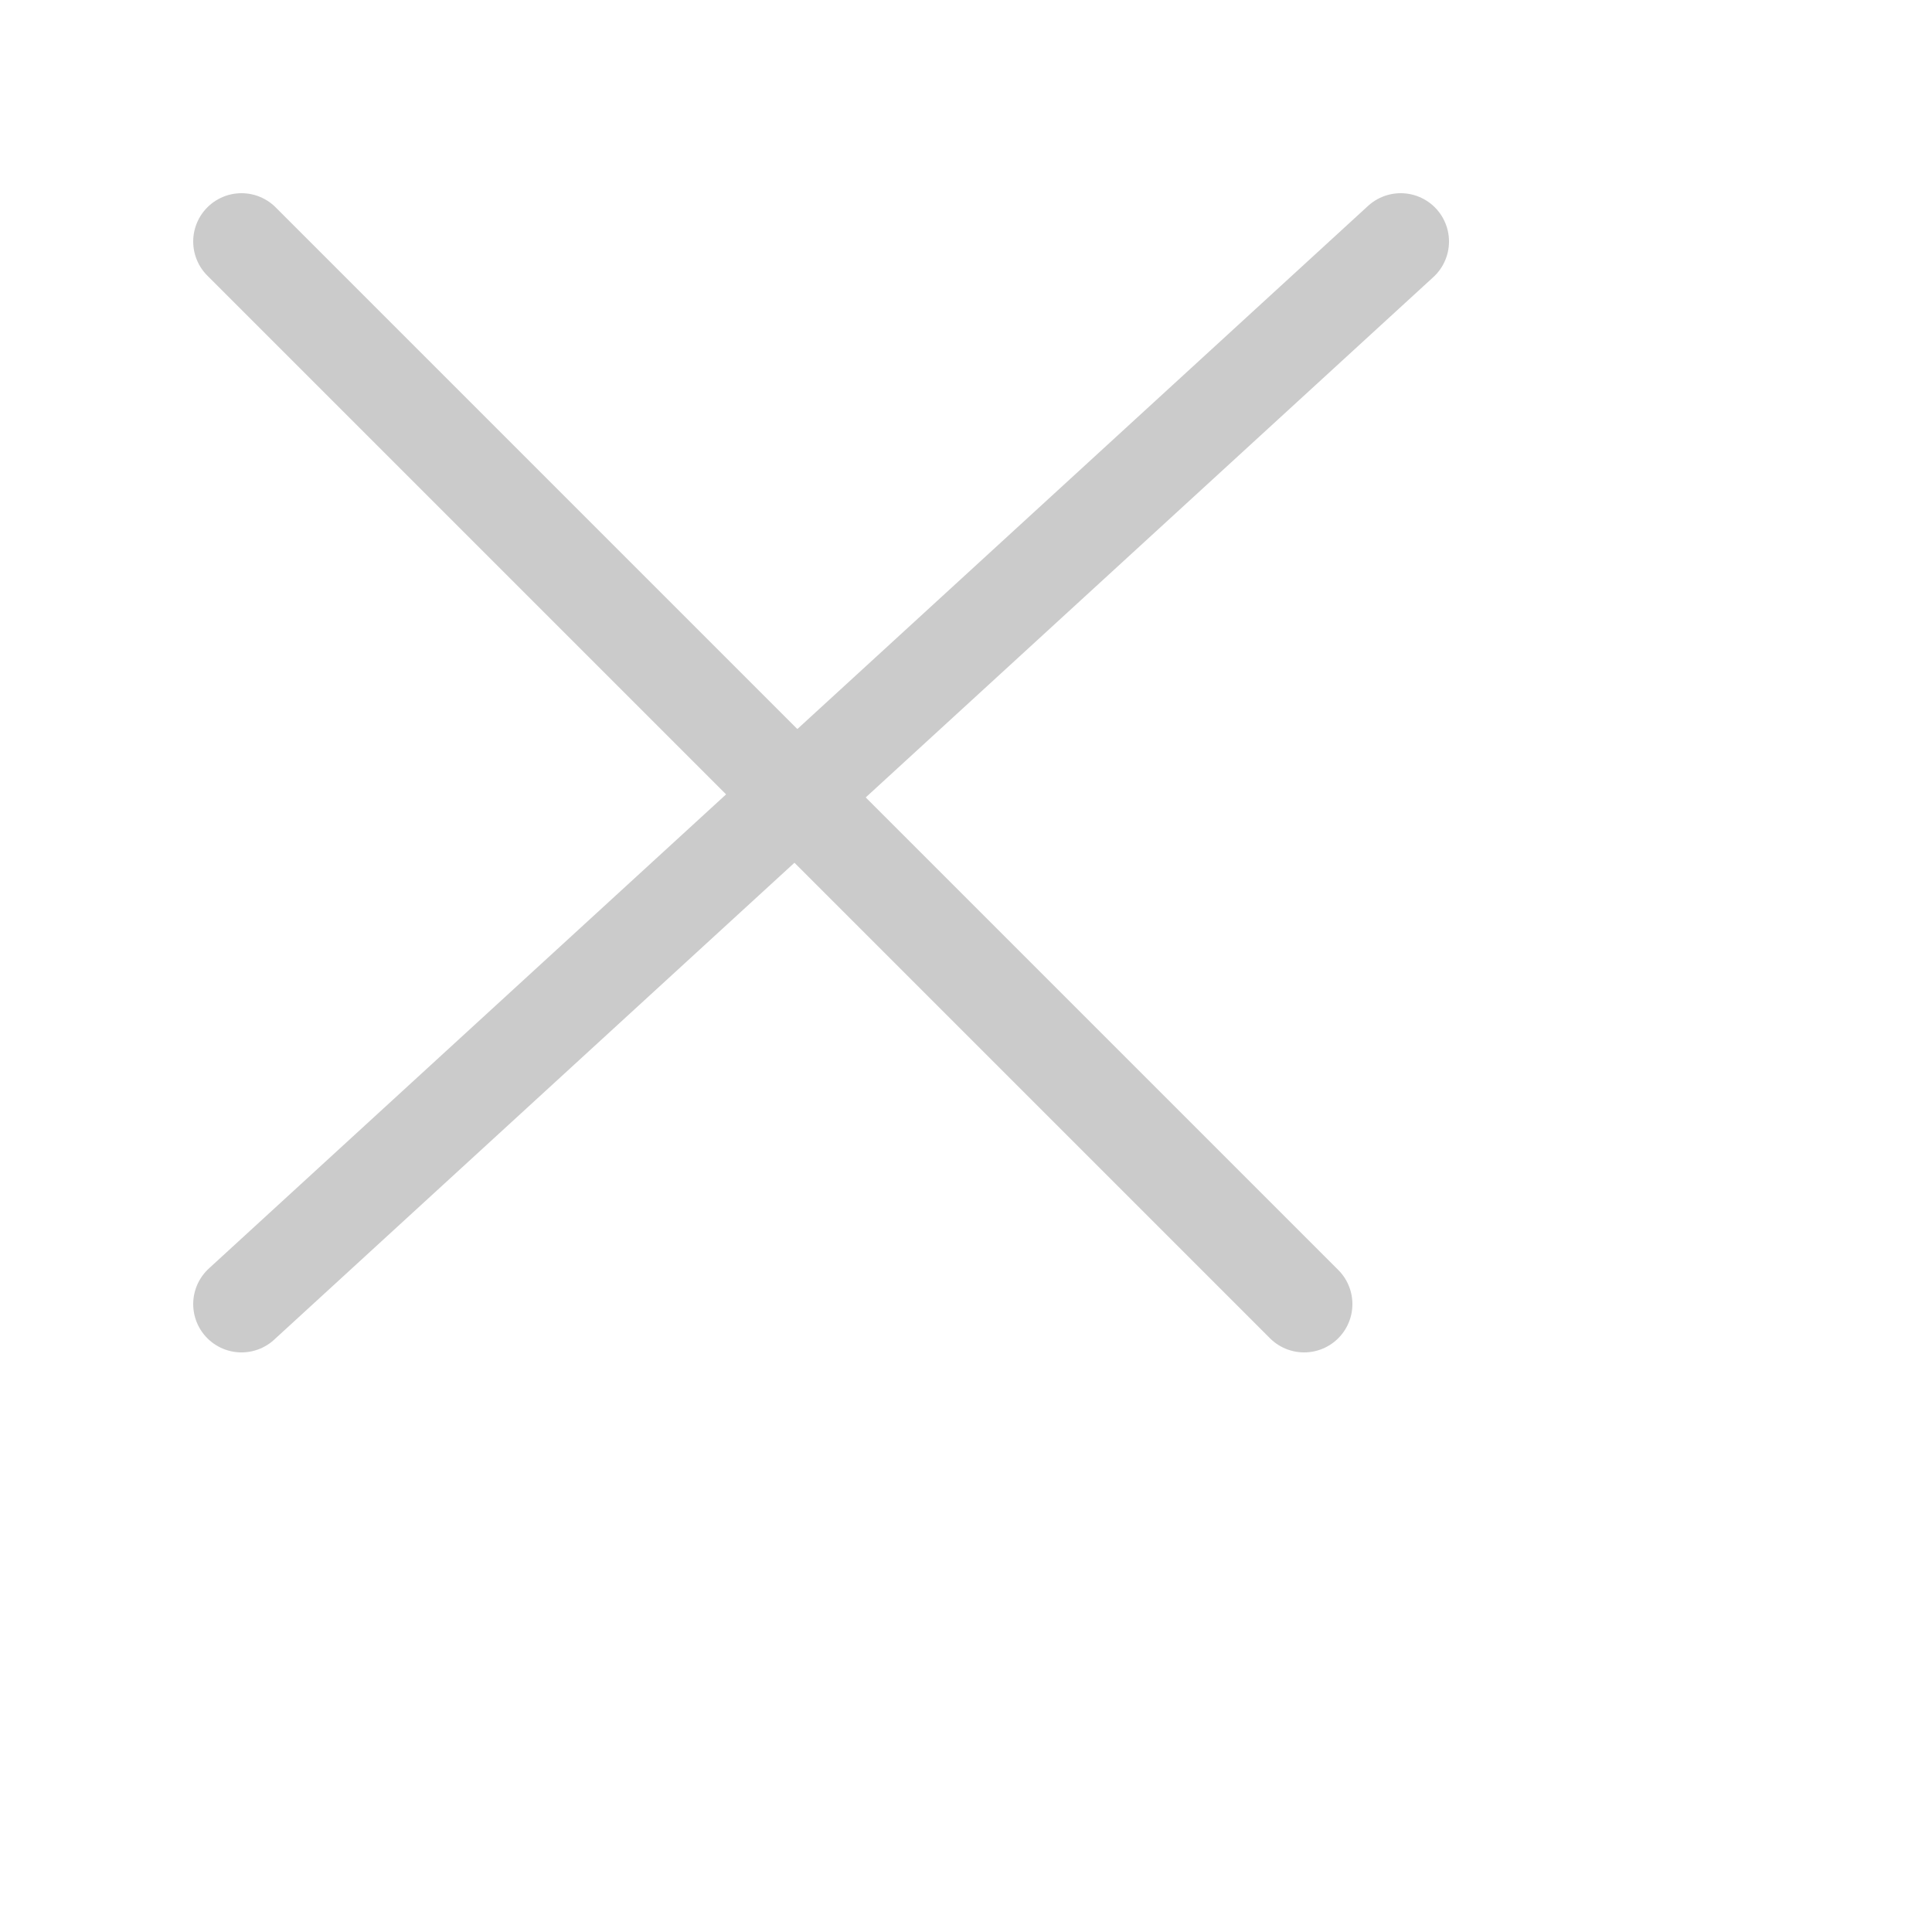
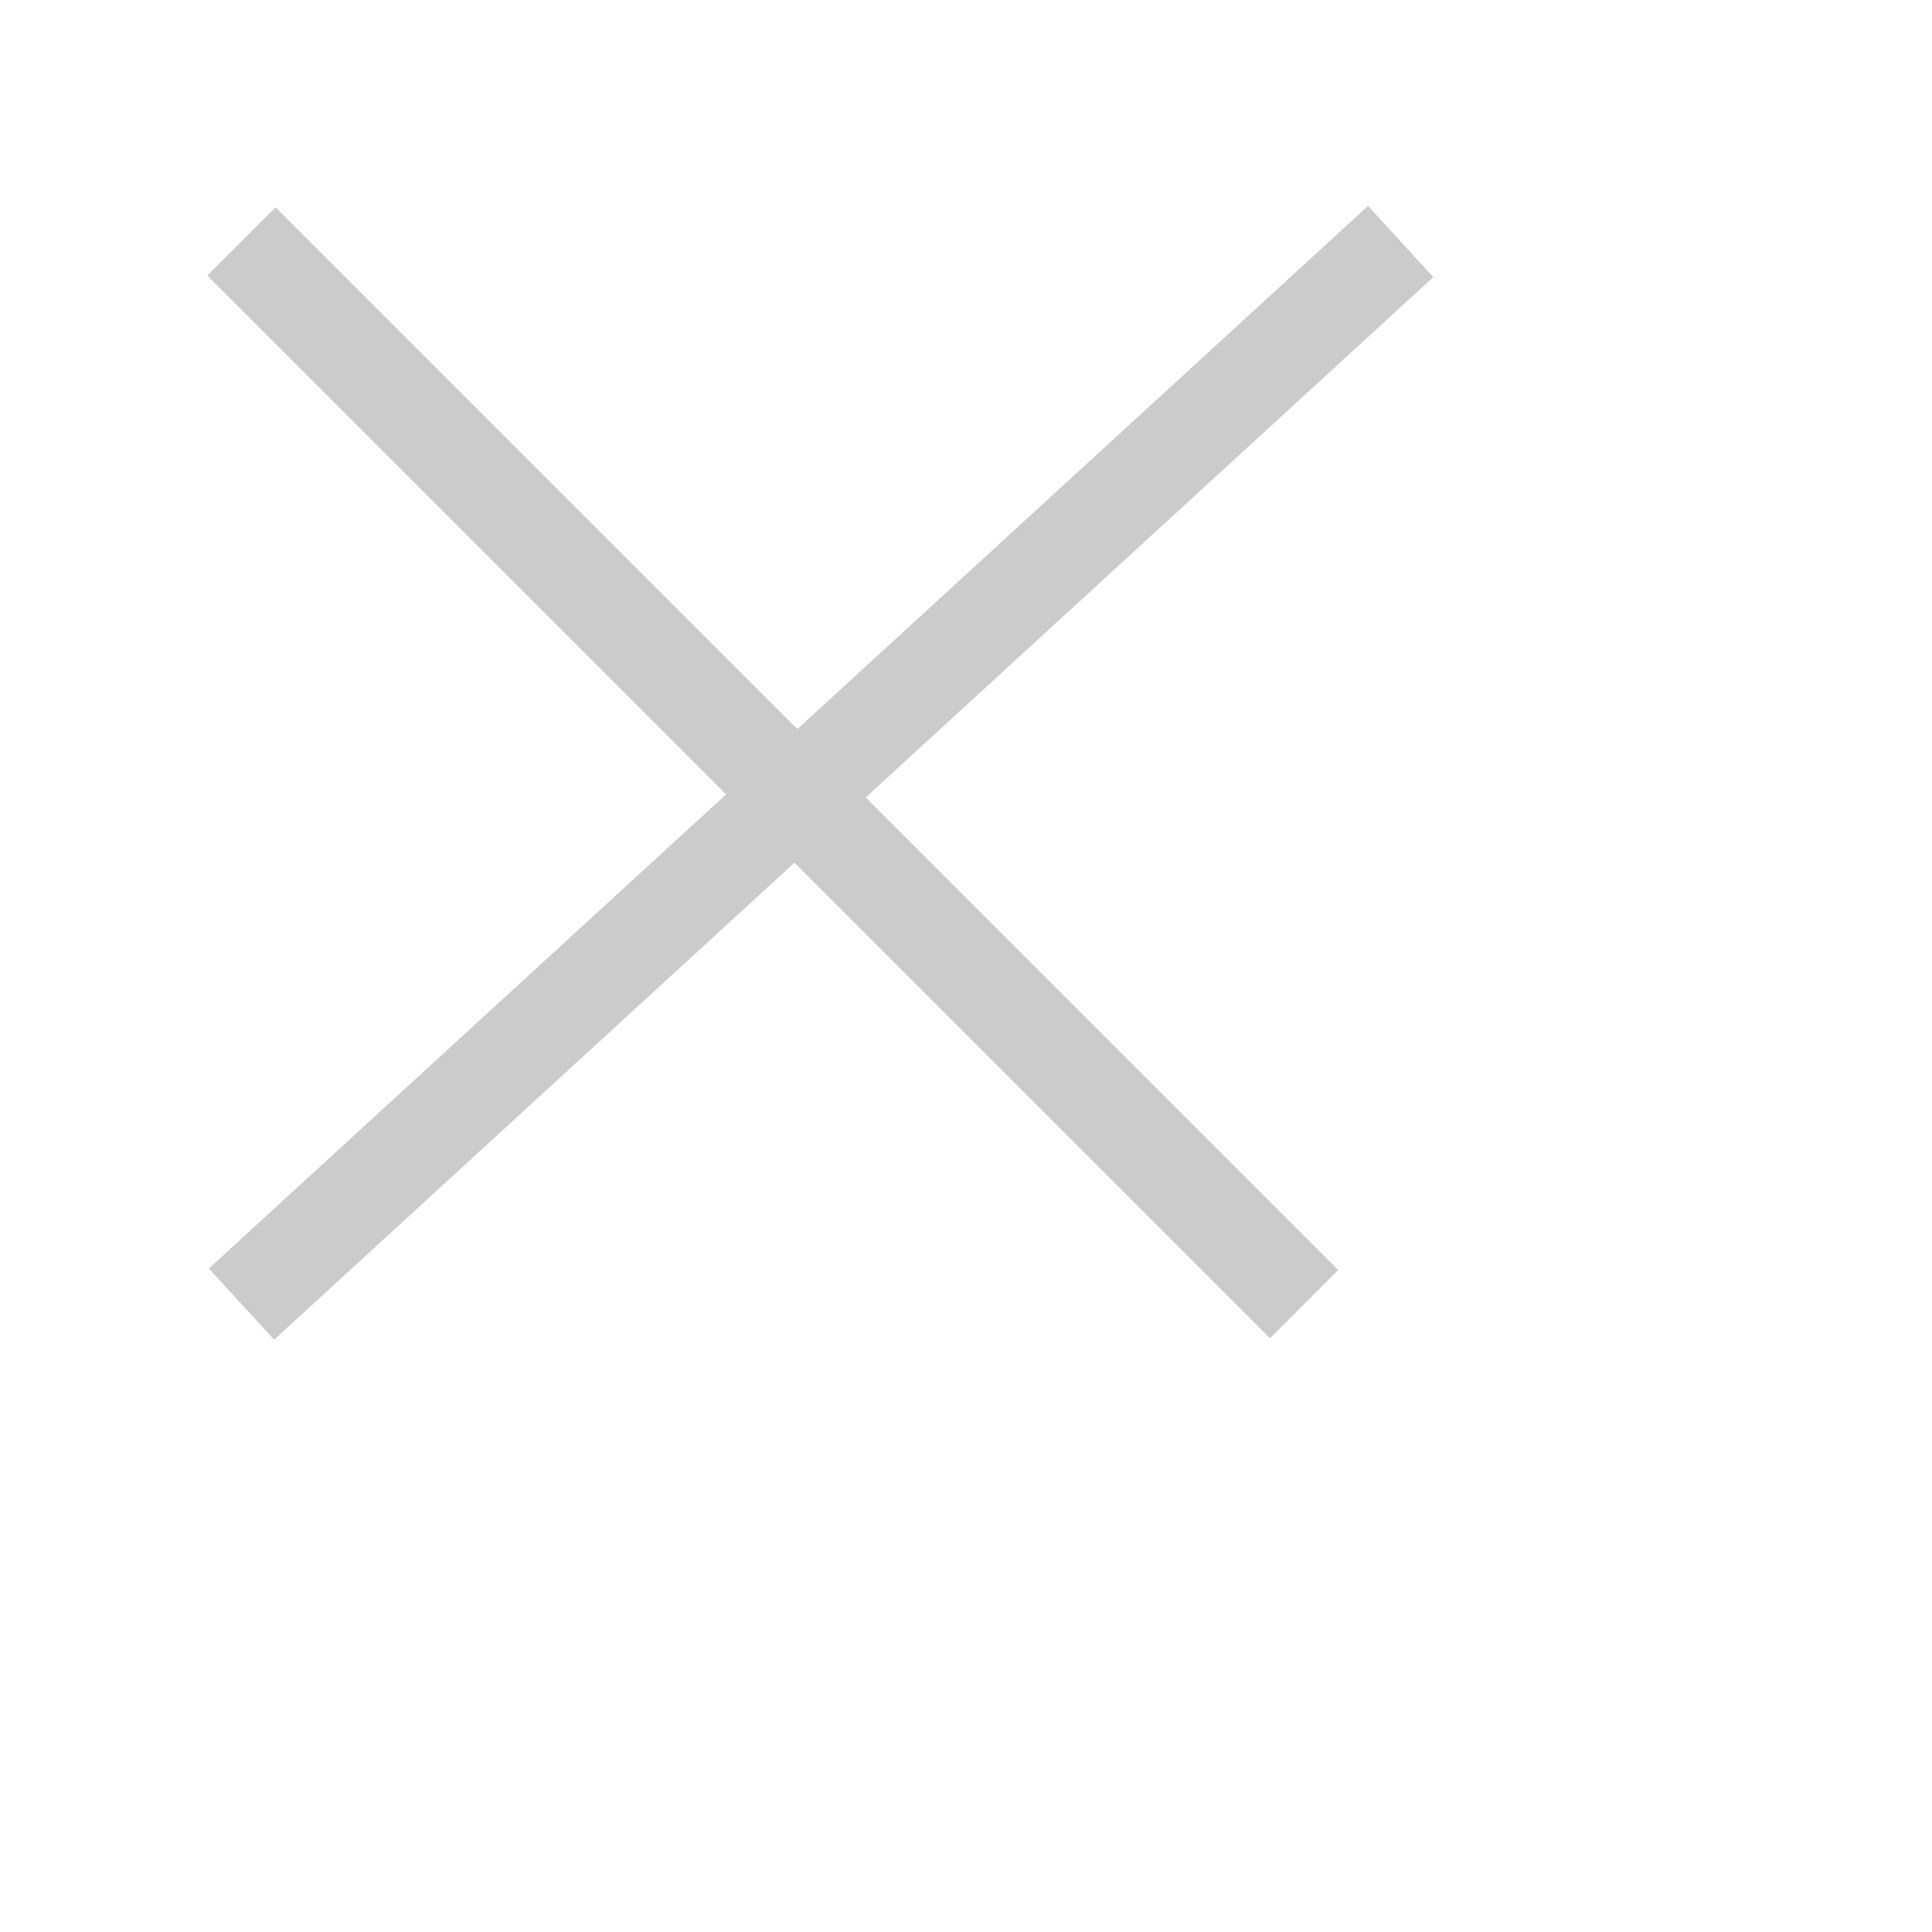
<svg xmlns="http://www.w3.org/2000/svg" width="20" height="20">
  <g transform="translate(0 0)">
-     <g className="nc-icon-wrapper" stroke-width="1" fill="none" stroke="#cbcbcb" stroke-linecap="round" stroke-linejoin="round">
+     <g className="nc-icon-wrapper" strokeWidth="1" fill="none" stroke="#cbcbcb" strokeLinecap="round" strokeLinejoin="round">
      <line x1="14.5" y1="2.5" x2="2.5" y2="13.5" data-cap="butt" />
      <line x1="2.5" y1="2.5" x2="13.5" y2="13.5" data-cap="butt" />
    </g>
  </g>
</svg>
